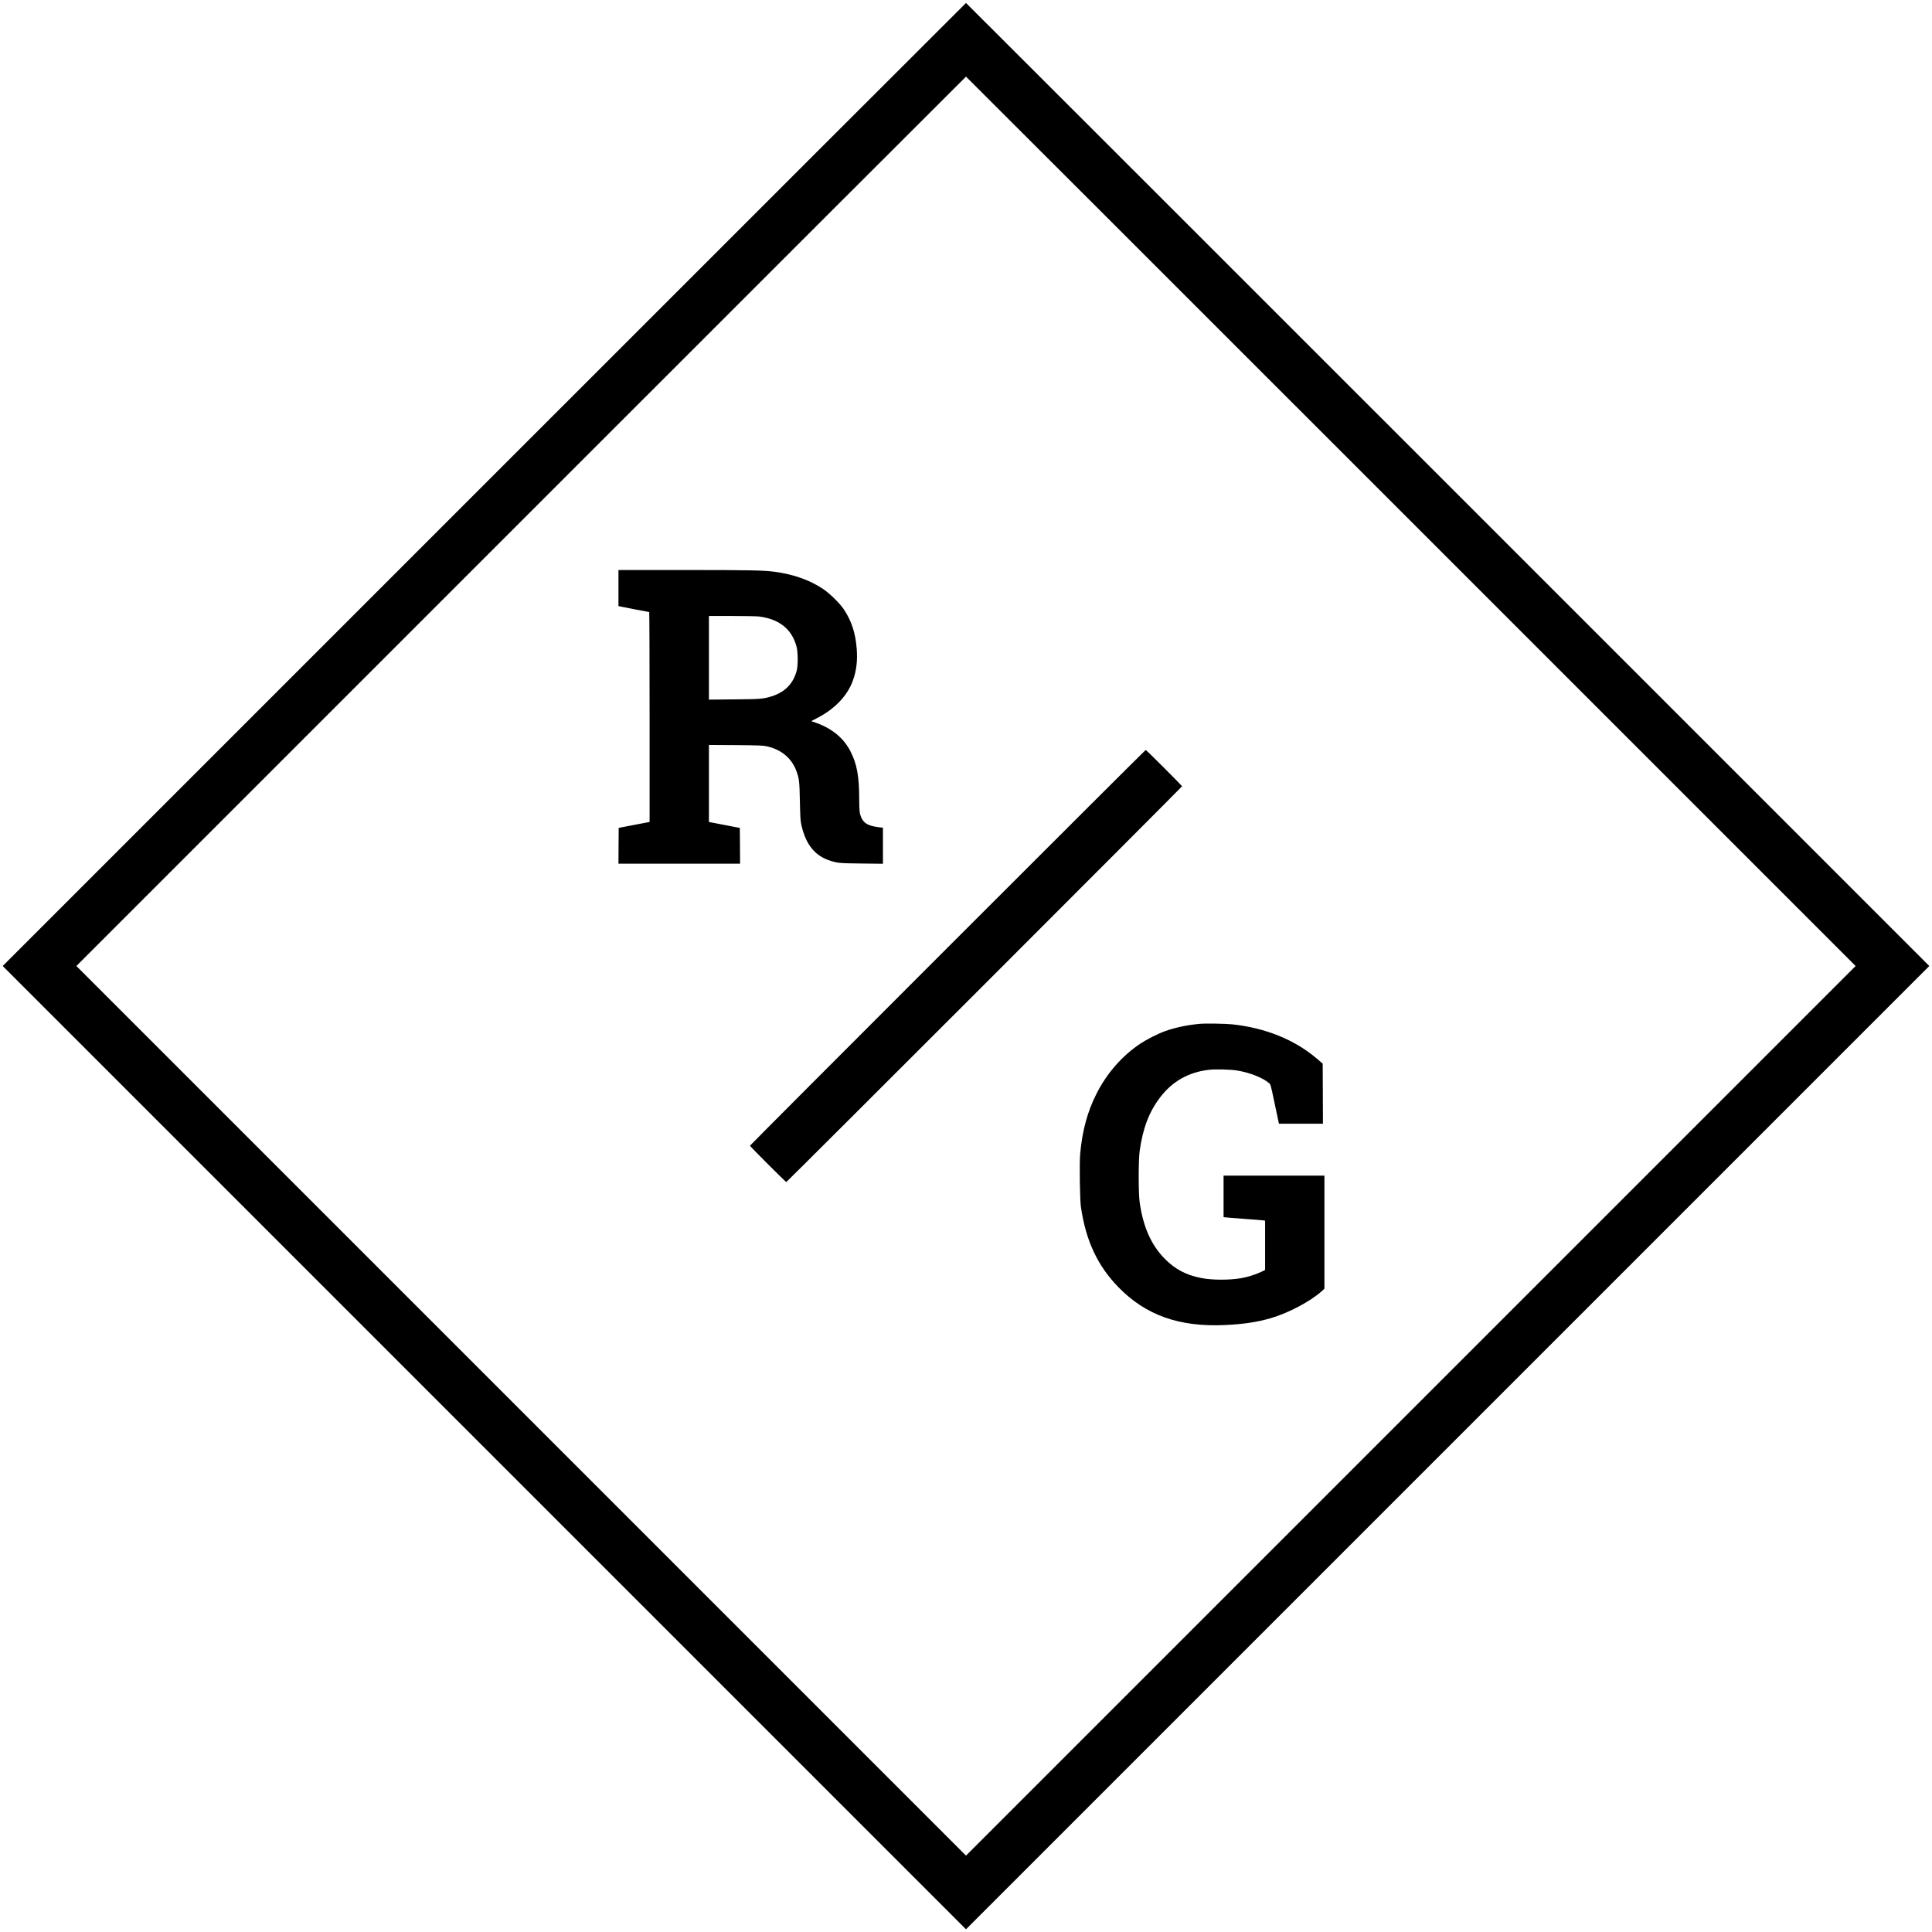
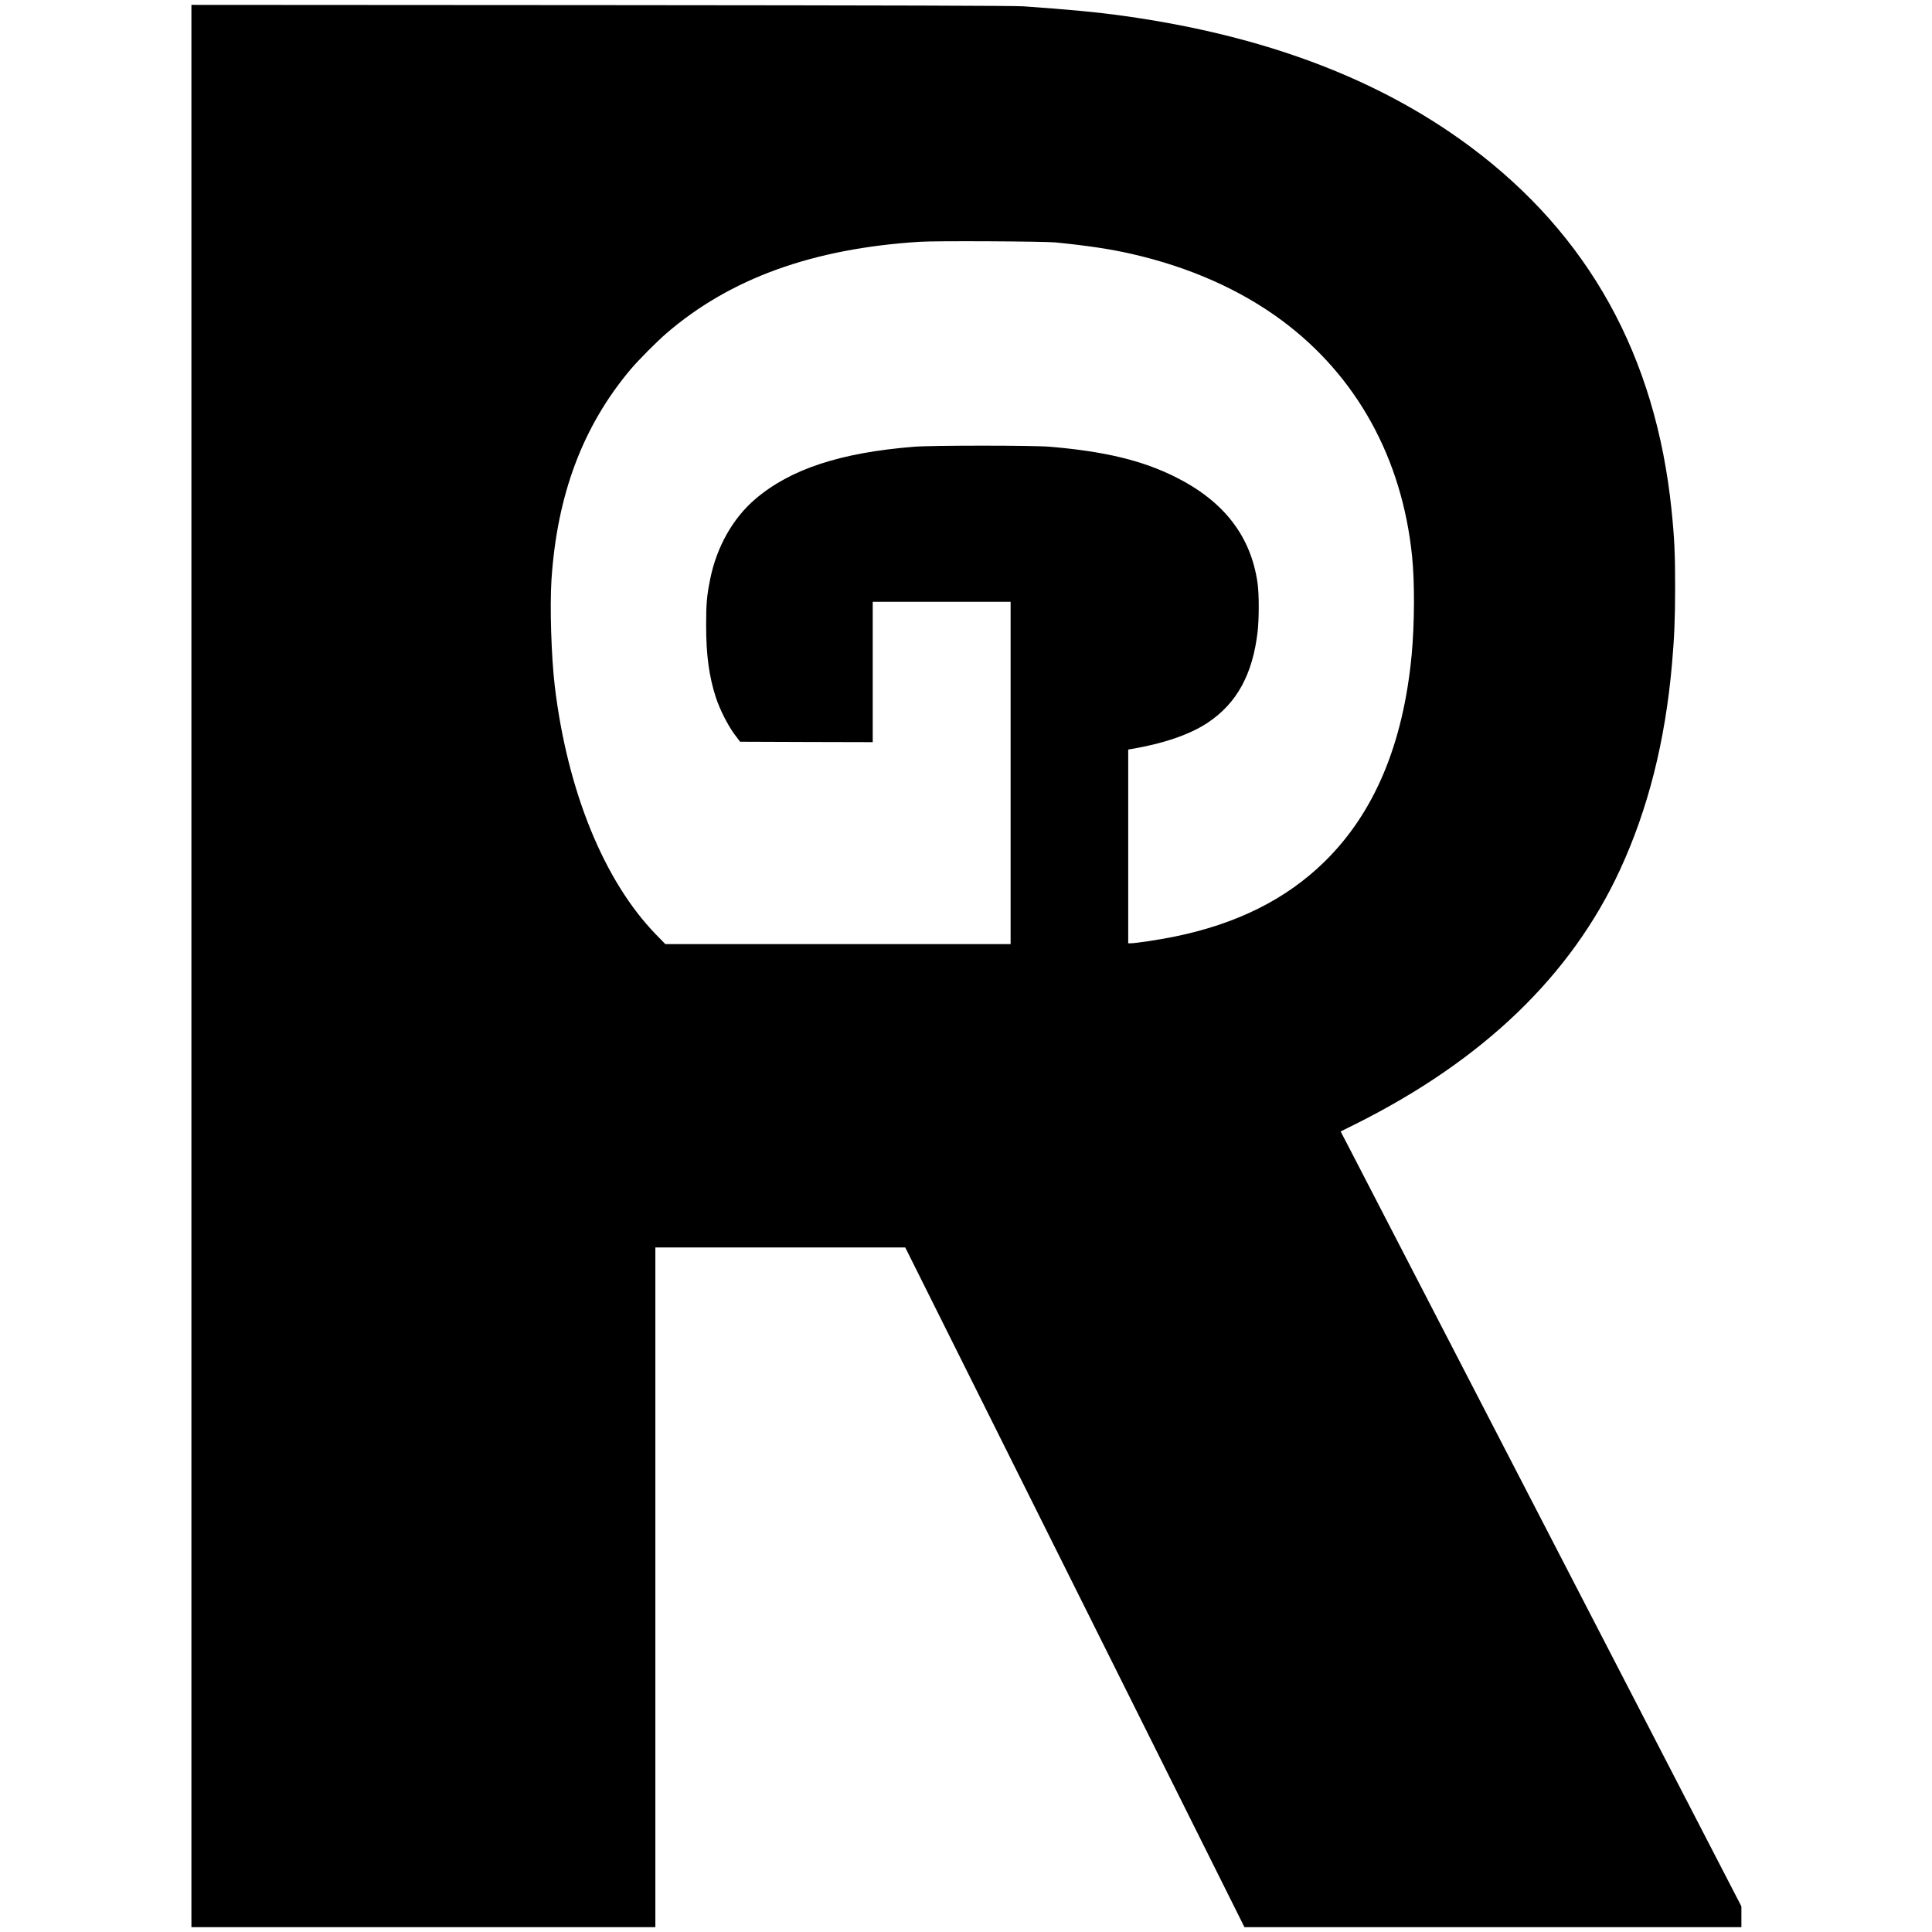
- <svg xmlns="http://www.w3.org/2000/svg" version="1" width="5210.667" height="5210.667" viewBox="0 0 3908 3908">
-   <path d="M979.5 980l-974 974 974.3 974.3 974.2 974.2 974.2-974.2 974.3-974.3-974-974C2392.8 444.3 1954.3 6 1954 6c-.3 0-438.8 438.3-974.5 974zm1874.5 74.5l899.5 899.5-899.8 899.8-899.7 899.7-899.7-899.7L154.5 1954l899.5-899.5C1548.7 559.8 1953.7 155 1954 155c.3 0 405.3 404.8 900 899.5z" />
-   <path d="M1251 1189.5v36.5l2.3.5c3.5.9 59 11.5 59.9 11.5.4 0 .8 95.5.8 212.3v212.3l-31.2 6-31.3 6-.3 36.2-.2 36.2h246l-.2-36.2-.3-36.1-14-2.7c-7.7-1.5-21.8-4.2-31.2-6l-17.3-3.3v-155.8l53.8.3c46.6.4 54.8.7 62.2 2.2 29.8 6.2 51.4 24 61 50.4 5.6 15.4 6.2 20.6 7 61.2.7 32 1.1 38.9 2.8 46.8 8.8 40 27.2 63.2 58.2 73.1 15.4 5 19.2 5.3 64.3 5.8l42.7.5v-72.9l-9.7-1.2c-19.5-2.6-28.5-7.5-33.6-18.4-3.9-8.4-4.7-14.4-4.7-37.6 0-47.2-4.6-72.2-18.2-98.3-13.7-26.3-37.4-45.6-69.7-56.9l-9.2-3.2 11.8-6.1c36-18.6 61.2-45 72.4-75.7 7.2-19.7 9.7-40.1 7.9-64-2.4-31.8-10.2-56.1-25.8-79.9-8.3-12.5-28.8-32.7-42.7-41.9-27.1-18-59.1-29.3-97.5-34.5-21.9-3-50-3.6-182.7-3.6H1251v36.5zm284 57.5c41.1 5.1 66.5 25.3 76.1 60.5 3.1 11 3.3 38.4.5 49-6.9 26.2-23.7 43.5-50.4 51.9-17.3 5.4-22.7 5.9-76.9 6.3l-50.3.5V1246h46.3c26 0 50 .5 54.7 1zM1916.7 1916.8C1696.9 2136.6 1517 2317 1517 2317.5c0 1.3 72.2 73.5 73.5 73.5 1.3 0 800.5-799.2 800.5-800.5 0-1.3-72.2-73.5-73.5-73.5-.6 0-180.9 179.9-400.8 399.8zM2426.7 2071c-24.6 2.2-50.1 7.6-70.1 14.8-14 5-37.1 16.7-49.6 25-37 24.7-67.6 59.5-88.7 100.9-18.6 36.4-29.2 75.5-33.4 122.9-1.6 19.4-.6 91.3 1.5 106.4 9.8 68 33.4 118.9 75.5 162.3 55.6 57.3 123.9 81.5 217.4 76.9 37.1-1.9 63.3-5.8 90.7-13.7 36-10.4 80.6-34 103.8-54.9l5.2-4.8V2378h-204v83.9l3.3.5c1.7.3 19.2 1.7 38.7 3.1 19.5 1.4 37 2.8 38.8 3.1l3.2.5v99.8l-8.2 4c-10.8 5.1-27.8 10.5-39.8 12.5-25.4 4.3-59.8 4.1-82.5-.5-29.5-6-51.1-17.4-71.6-37.8-28-28.1-44.5-64.8-51.6-115.1-2.6-18.2-2.6-85.8 0-104 6.5-45.8 18.7-78.2 40.8-107.5 24.6-32.8 57.7-51.7 99.1-56.5 13.4-1.6 44.5-.8 57.8 1.5 25.2 4.2 51.2 14.5 63.8 25.2 3.4 2.8 3.4 2.8 11.3 40.3 4.3 20.6 8.1 38.5 8.4 39.7l.5 2.3h89l-.2-60.7-.3-60.8-11.3-9.7c-44.7-38.4-104.4-62.7-171.7-69.8-13.9-1.4-54-2.1-65.8-1z" />
+ <svg xmlns="http://www.w3.org/2000/svg" version="1" width="3176" height="3176" viewBox="0 0 2382 2382">
+   <path d="M236 1191v1185h572v-838h308.1l209.1 419 209.1 419H2147v-25.6l-238.6-461.5c-131.2-253.8-242.3-468.7-247-477.6l-8.5-16.3 19.1-9.5c156.8-78.5 265.1-182.7 325.3-313 34.6-74.9 55.7-158.2 64.1-253.5 2.9-32.8 3.9-56.2 3.9-95.5 0-41-.9-60.4-4.4-94.5-19.5-190.3-102.2-339.5-248.4-448.3-112.4-83.6-253.6-136.9-427-161.1-32.8-4.6-66.9-7.8-123.5-11.8-12-.8-153.7-1.2-521.2-1.5L236 6v1185zm1065.5-892.1c39.8 4 67.6 8.2 93.5 14.1 71.2 16.2 134.2 44.1 185.6 82.2 92.1 68.4 148.1 169.9 160.4 290.8 3.3 32.4 3 82.8-.5 121-10.4 110.6-46.2 195.5-107.7 255.6-47.4 46.4-108.6 76.8-185.8 92.4-18.4 3.7-46.8 8-53.1 8h-2.9V924.1l3.8-.6c40.4-6.9 72.7-18 94.7-32.8 35.5-23.8 54.9-59.4 61-111.5 1.9-16.4 1.9-46.6 0-60.2-8.3-58-41.4-100.9-101.1-130.8-41-20.5-86.8-31.6-154.9-37.4-21.1-1.8-144.9-1.8-167.5 0-91 7.3-152.7 27.6-196 64.7-27.5 23.5-47.5 59-55.4 98.5-4.2 20.9-5 30.1-5 57 0 36.6 3.6 63.1 12 88.9 4.7 14.6 15 34.8 23.1 45.6l6.8 9 81.8.3 81.7.2V742h170v422H820.3l-11.6-11.9c-64-65.9-109.2-177-124.7-306.1-4.3-36.4-6.2-97.6-4.1-131 6.9-105 38.6-189.5 97.6-259.6 9.4-11.2 32.3-34.2 44.1-44.4 78.7-67.8 180.5-104.6 312.4-112.9 19.1-1.3 153.9-.6 167.5.8z" />
</svg>
